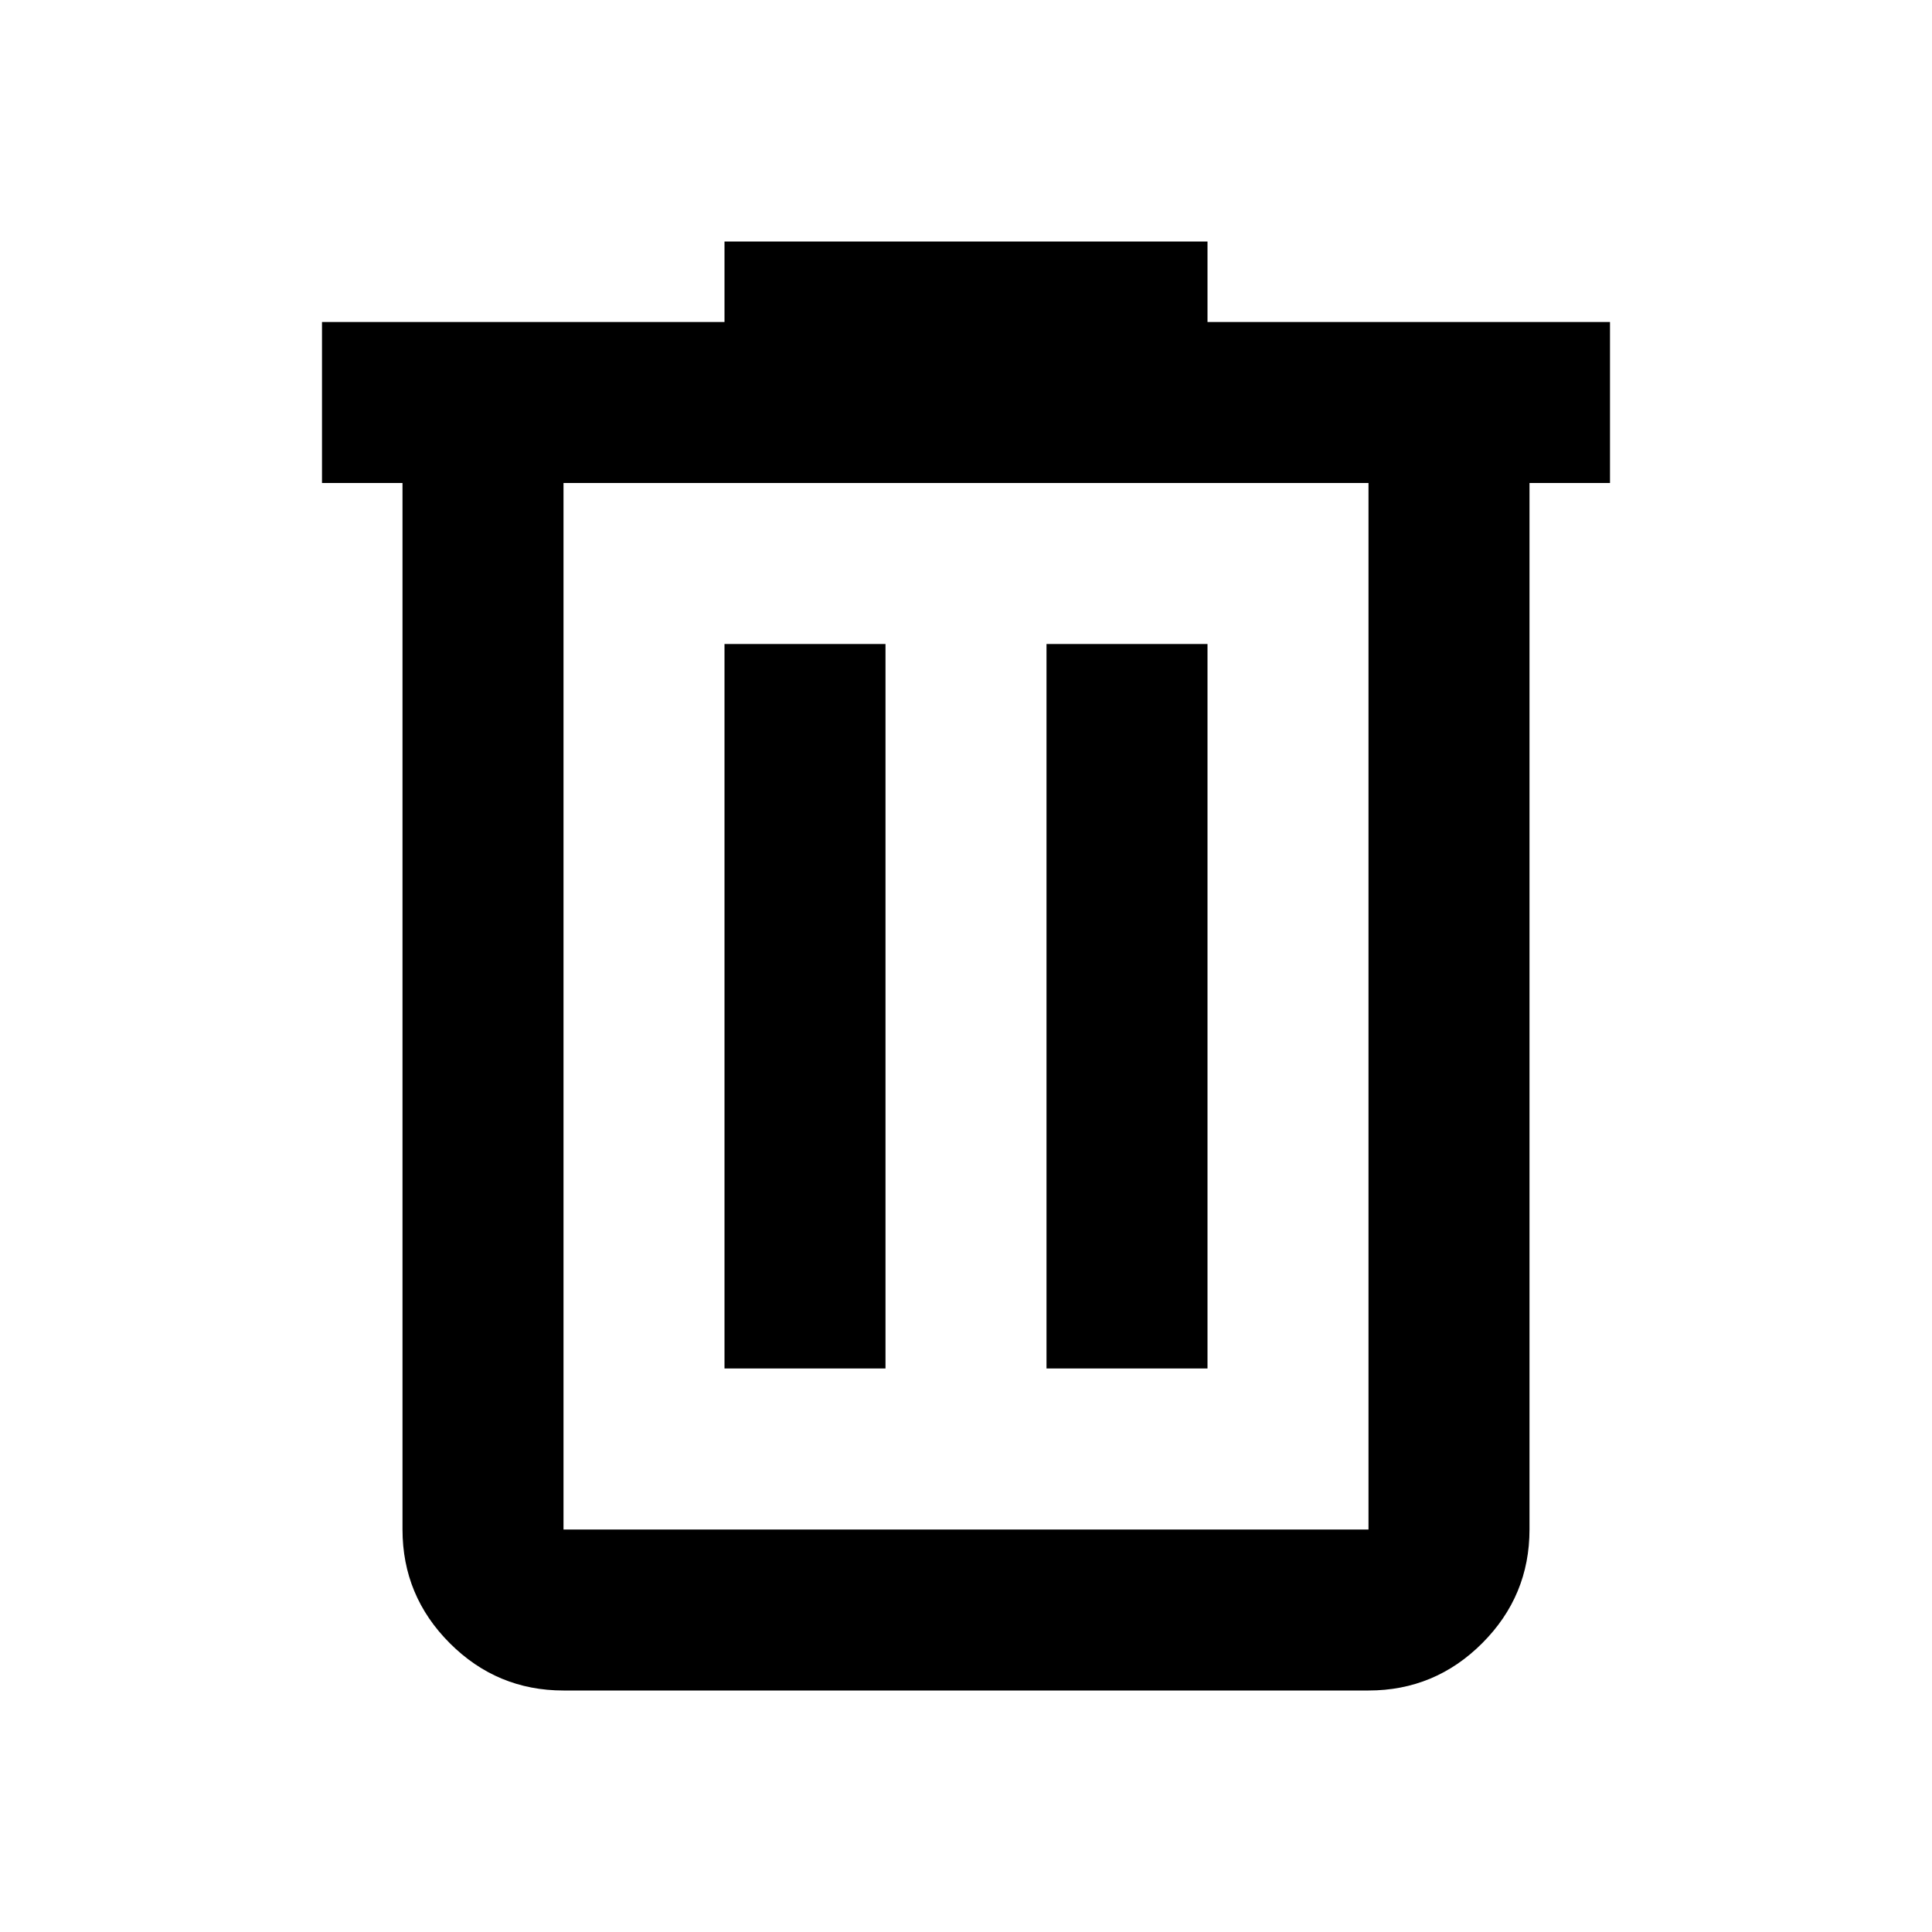
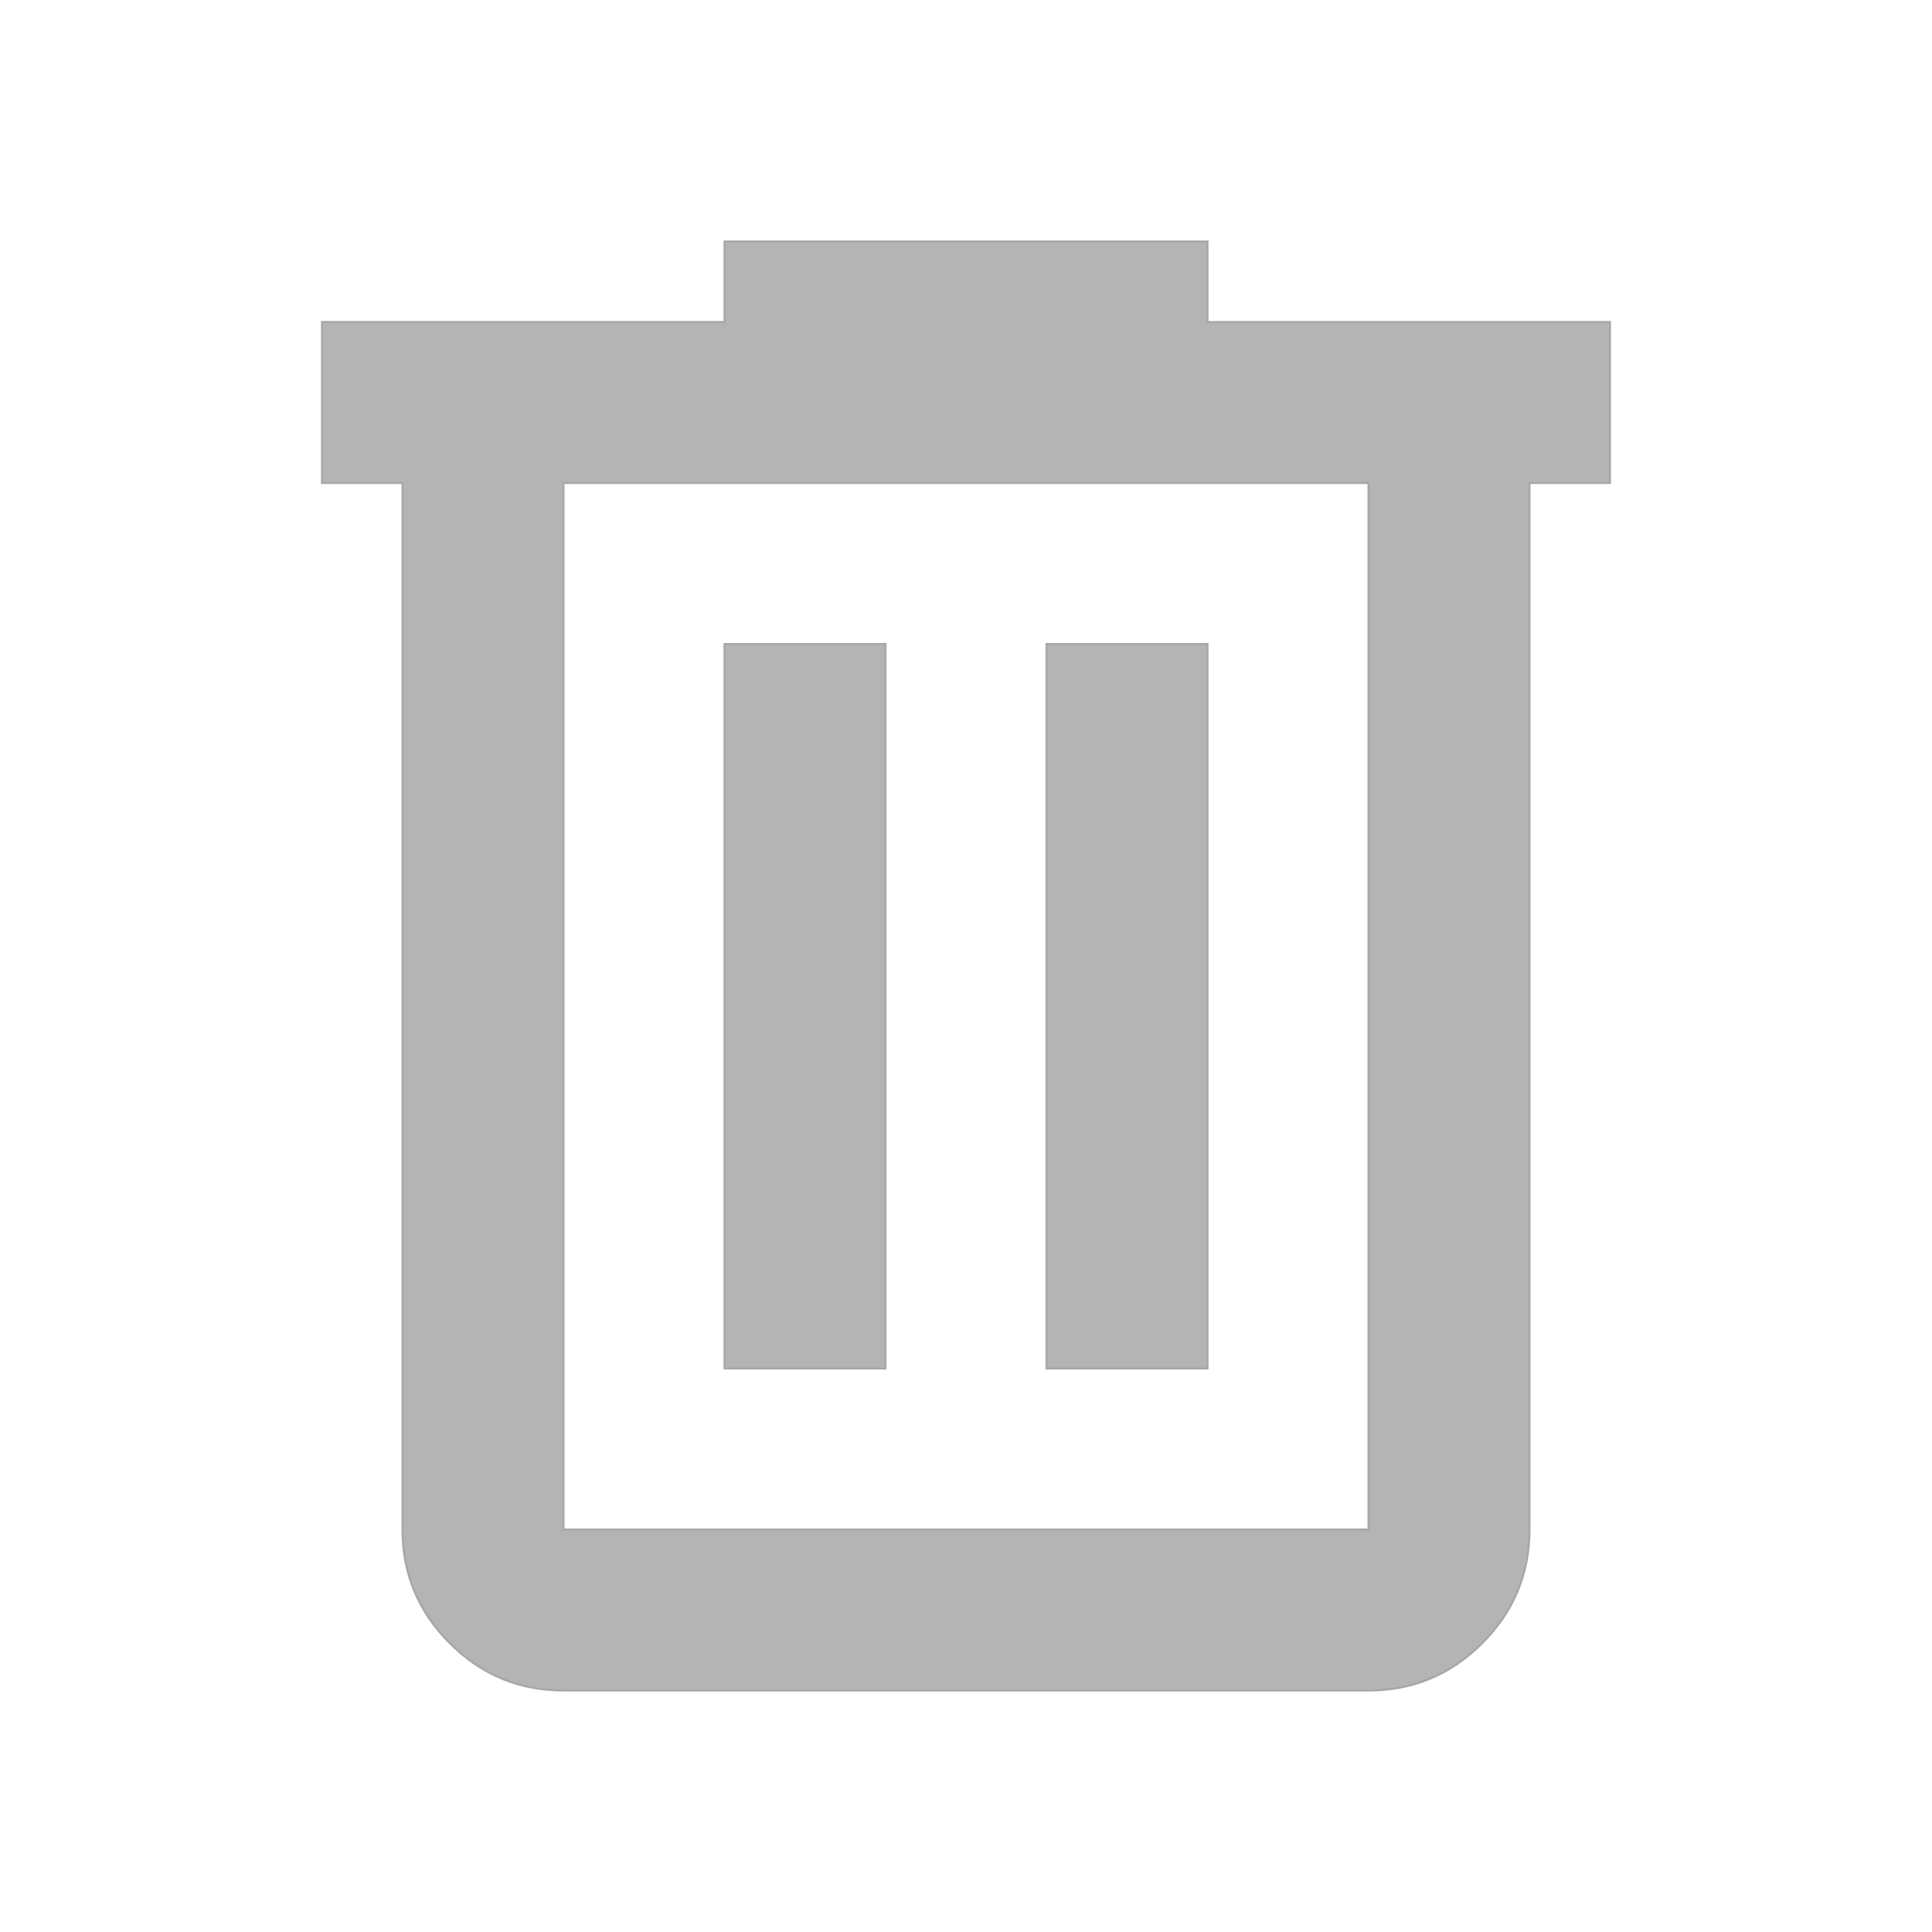
- <svg xmlns="http://www.w3.org/2000/svg" height="24px" viewBox="0 -960 960 960" width="24px" fill="current" stroke="current">
+ <svg xmlns="http://www.w3.org/2000/svg" height="24px" viewBox="0 -960 960 960" width="24px" fill="#b4b4b4" stroke="#a7a7a7">
  <path d="M280-120q-33 0-56.5-23.5T200-200v-520h-40v-80h200v-40h240v40h200v80h-40v520q0 33-23.5 56.5T680-120H280Zm400-600H280v520h400v-520ZM360-280h80v-360h-80v360Zm160 0h80v-360h-80v360ZM280-720v520-520Z" />
</svg>
